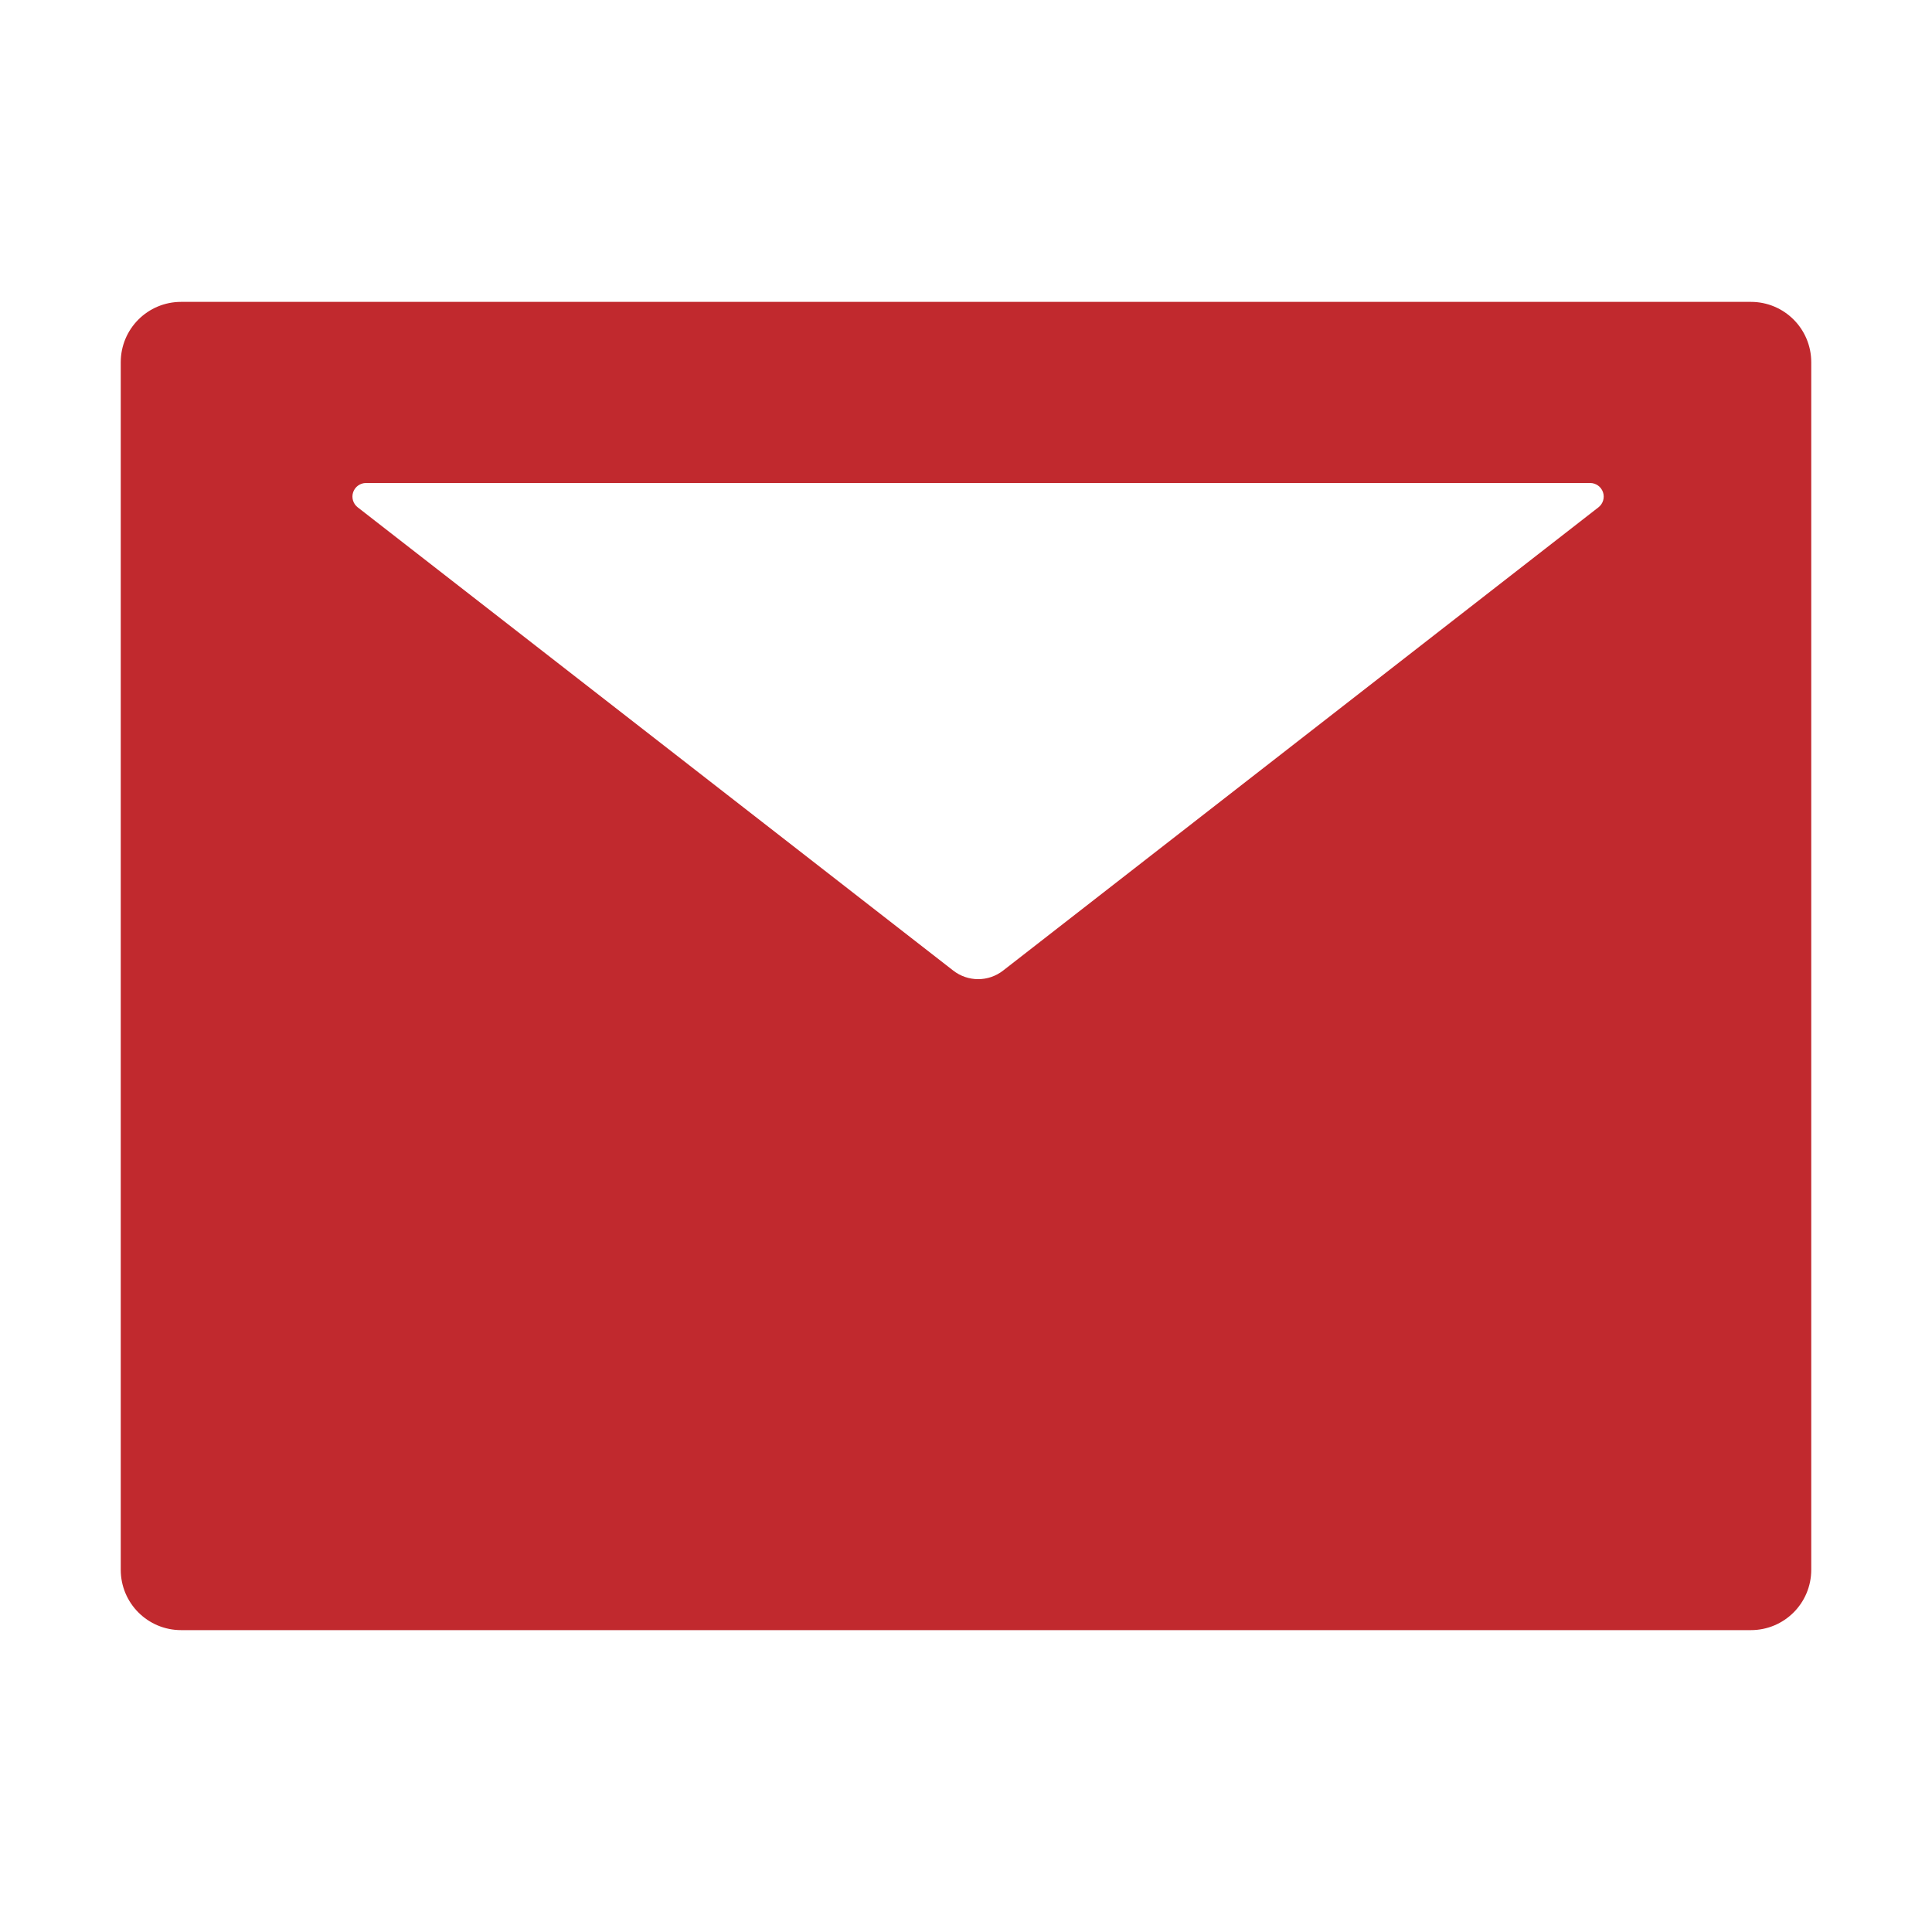
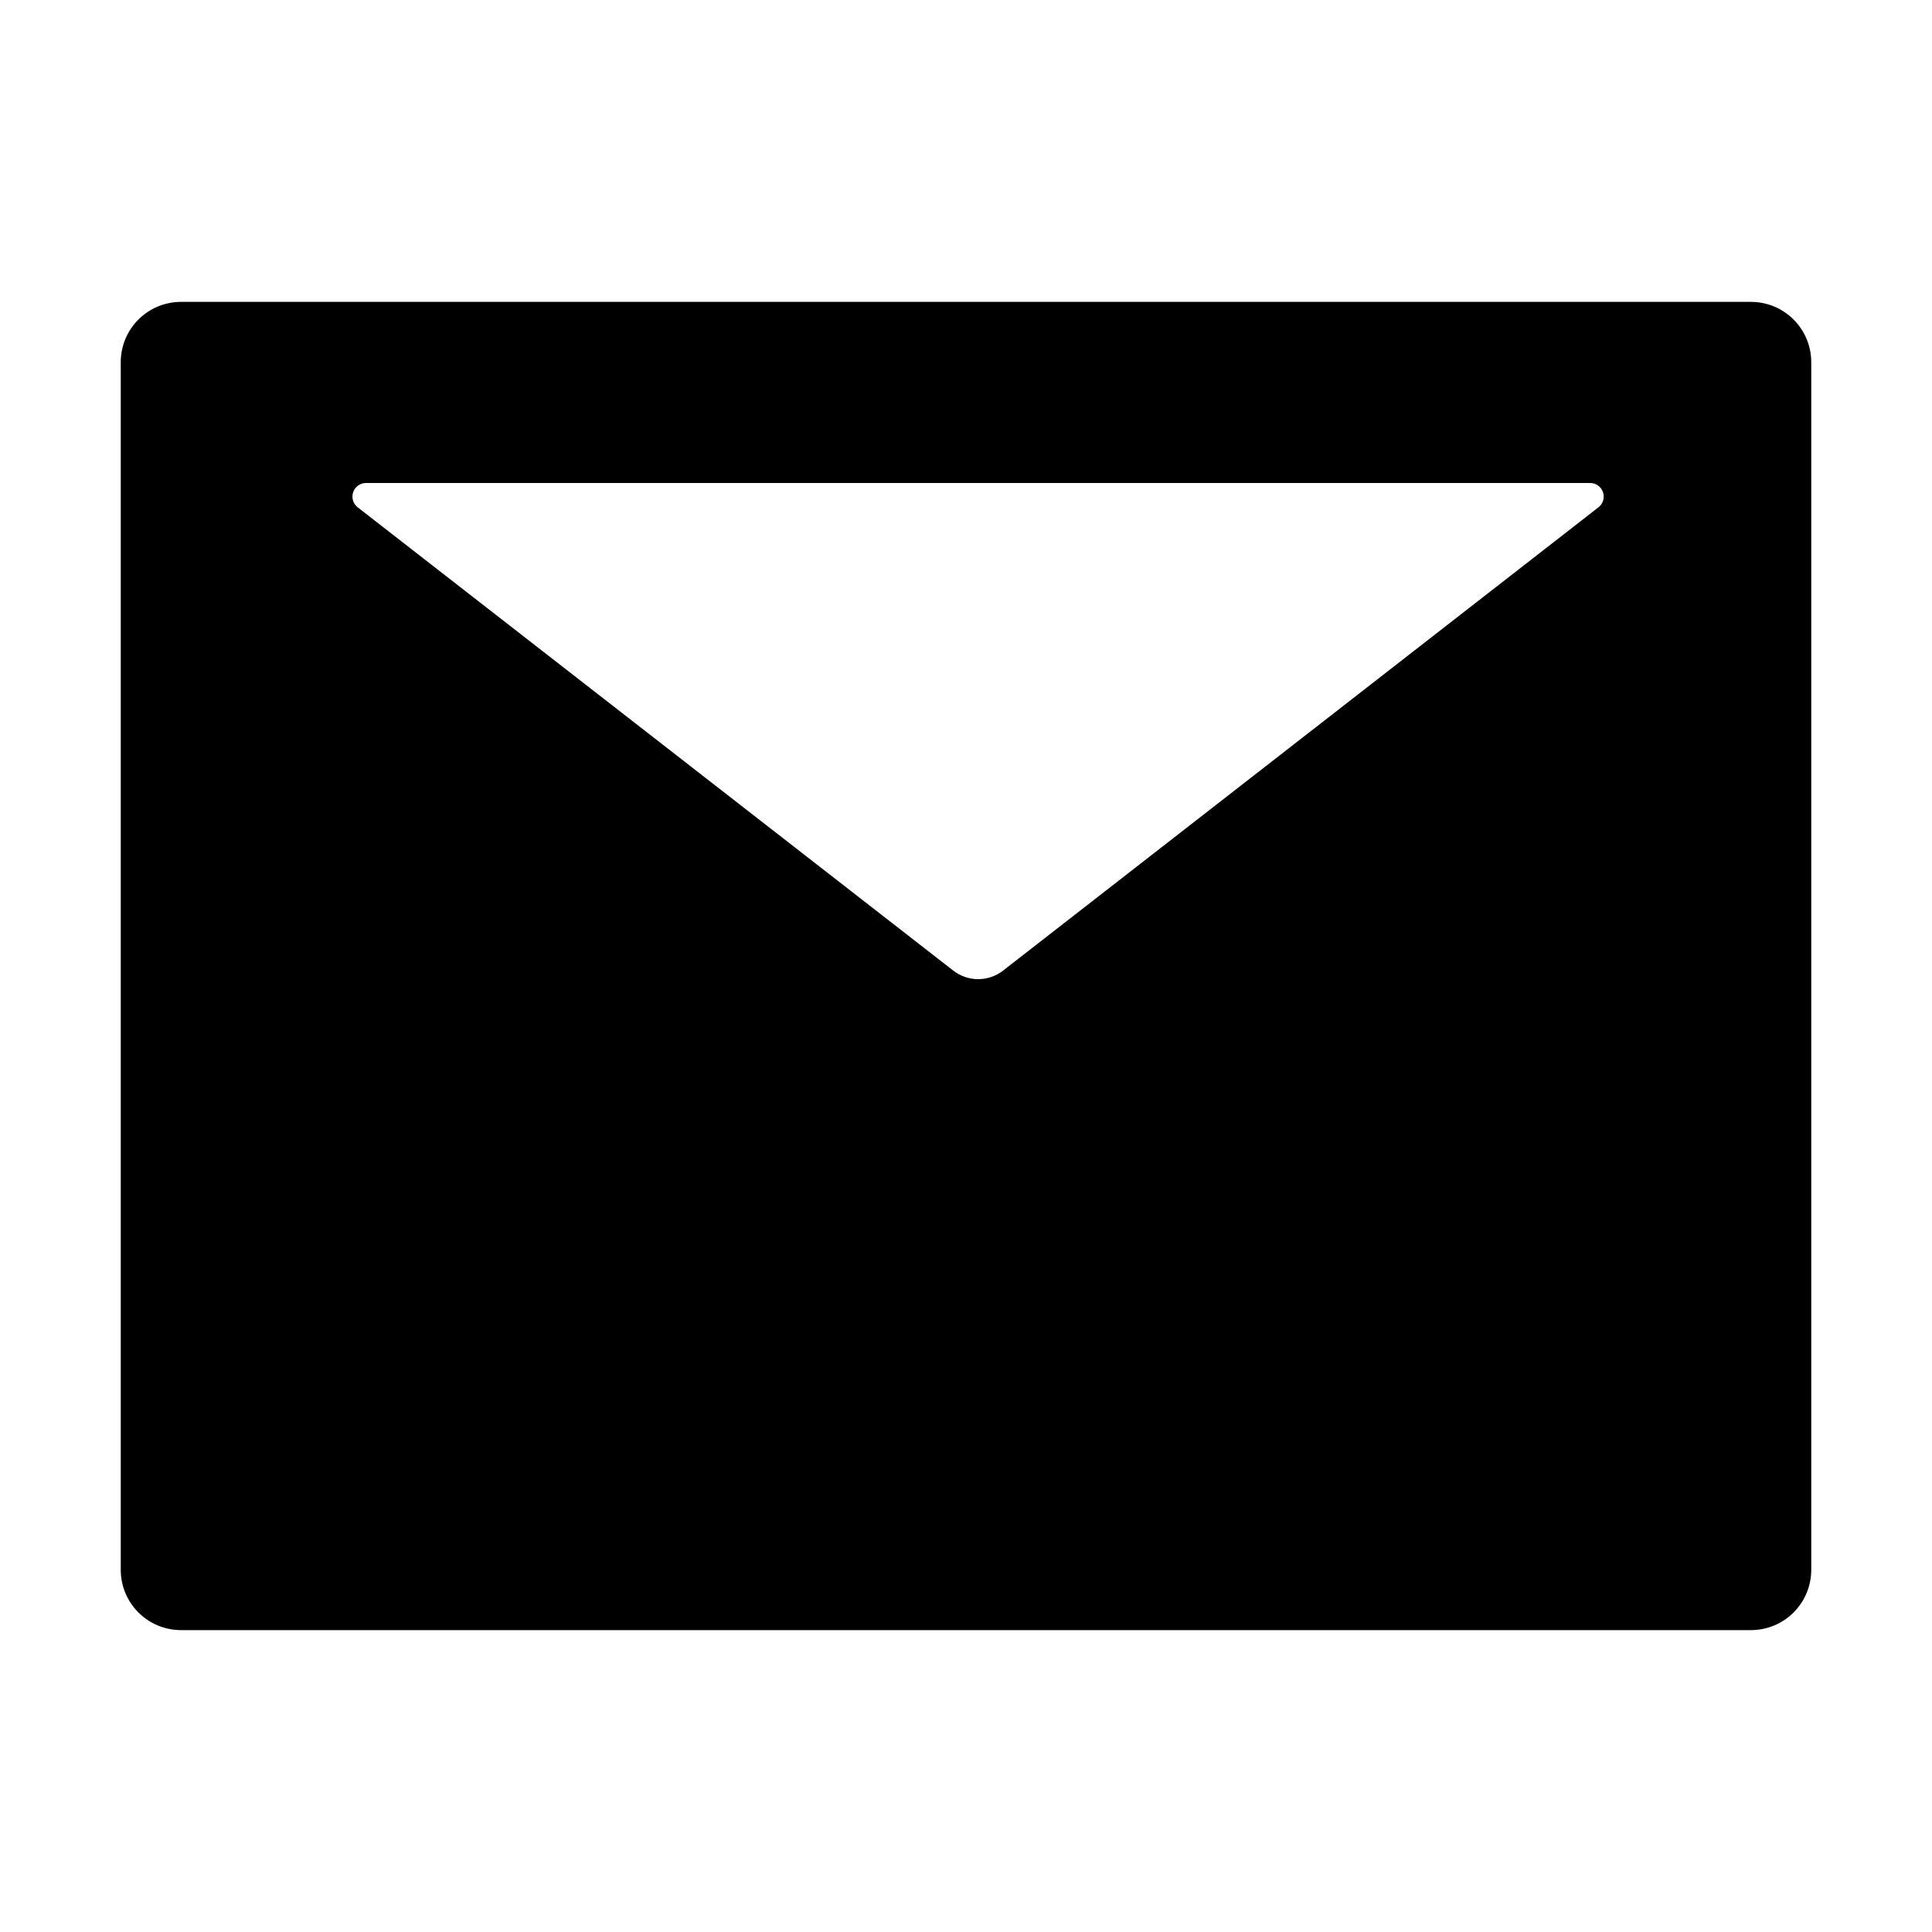
- <svg xmlns="http://www.w3.org/2000/svg" stroke="#C1292E" fill="#C1292E" stroke-width="0" viewBox="0 0 1024 1024" height="1em" width="1em">
-   <path d="M928 160H96c-17.7 0-32 14.3-32 32v640c0 17.7 14.3 32 32 32h832c17.7 0 32-14.3 32-32V192c0-17.7-14.3-32-32-32zm-80.8 108.9L531.7 514.4c-7.8 6.1-18.7 6.1-26.5 0L189.6 268.9A7.2 7.2 0 0 1 194 256h648.8a7.2 7.2 0 0 1 4.4 12.9z">
-     </path>
+ <svg xmlns="http://www.w3.org/2000/svg" stroke="current" fill="current" stroke-width="0" viewBox="0 0 1024 1024">
+   <path d="M928 160H96c-17.7 0-32 14.3-32 32v640c0 17.7 14.3 32 32 32h832c17.7 0 32-14.3 32-32V192c0-17.7-14.3-32-32-32zm-80.8 108.9L531.7 514.4c-7.8 6.1-18.7 6.1-26.5 0L189.6 268.9A7.2 7.2 0 0 1 194 256h648.8a7.2 7.2 0 0 1 4.4 12.9z" />
</svg>
